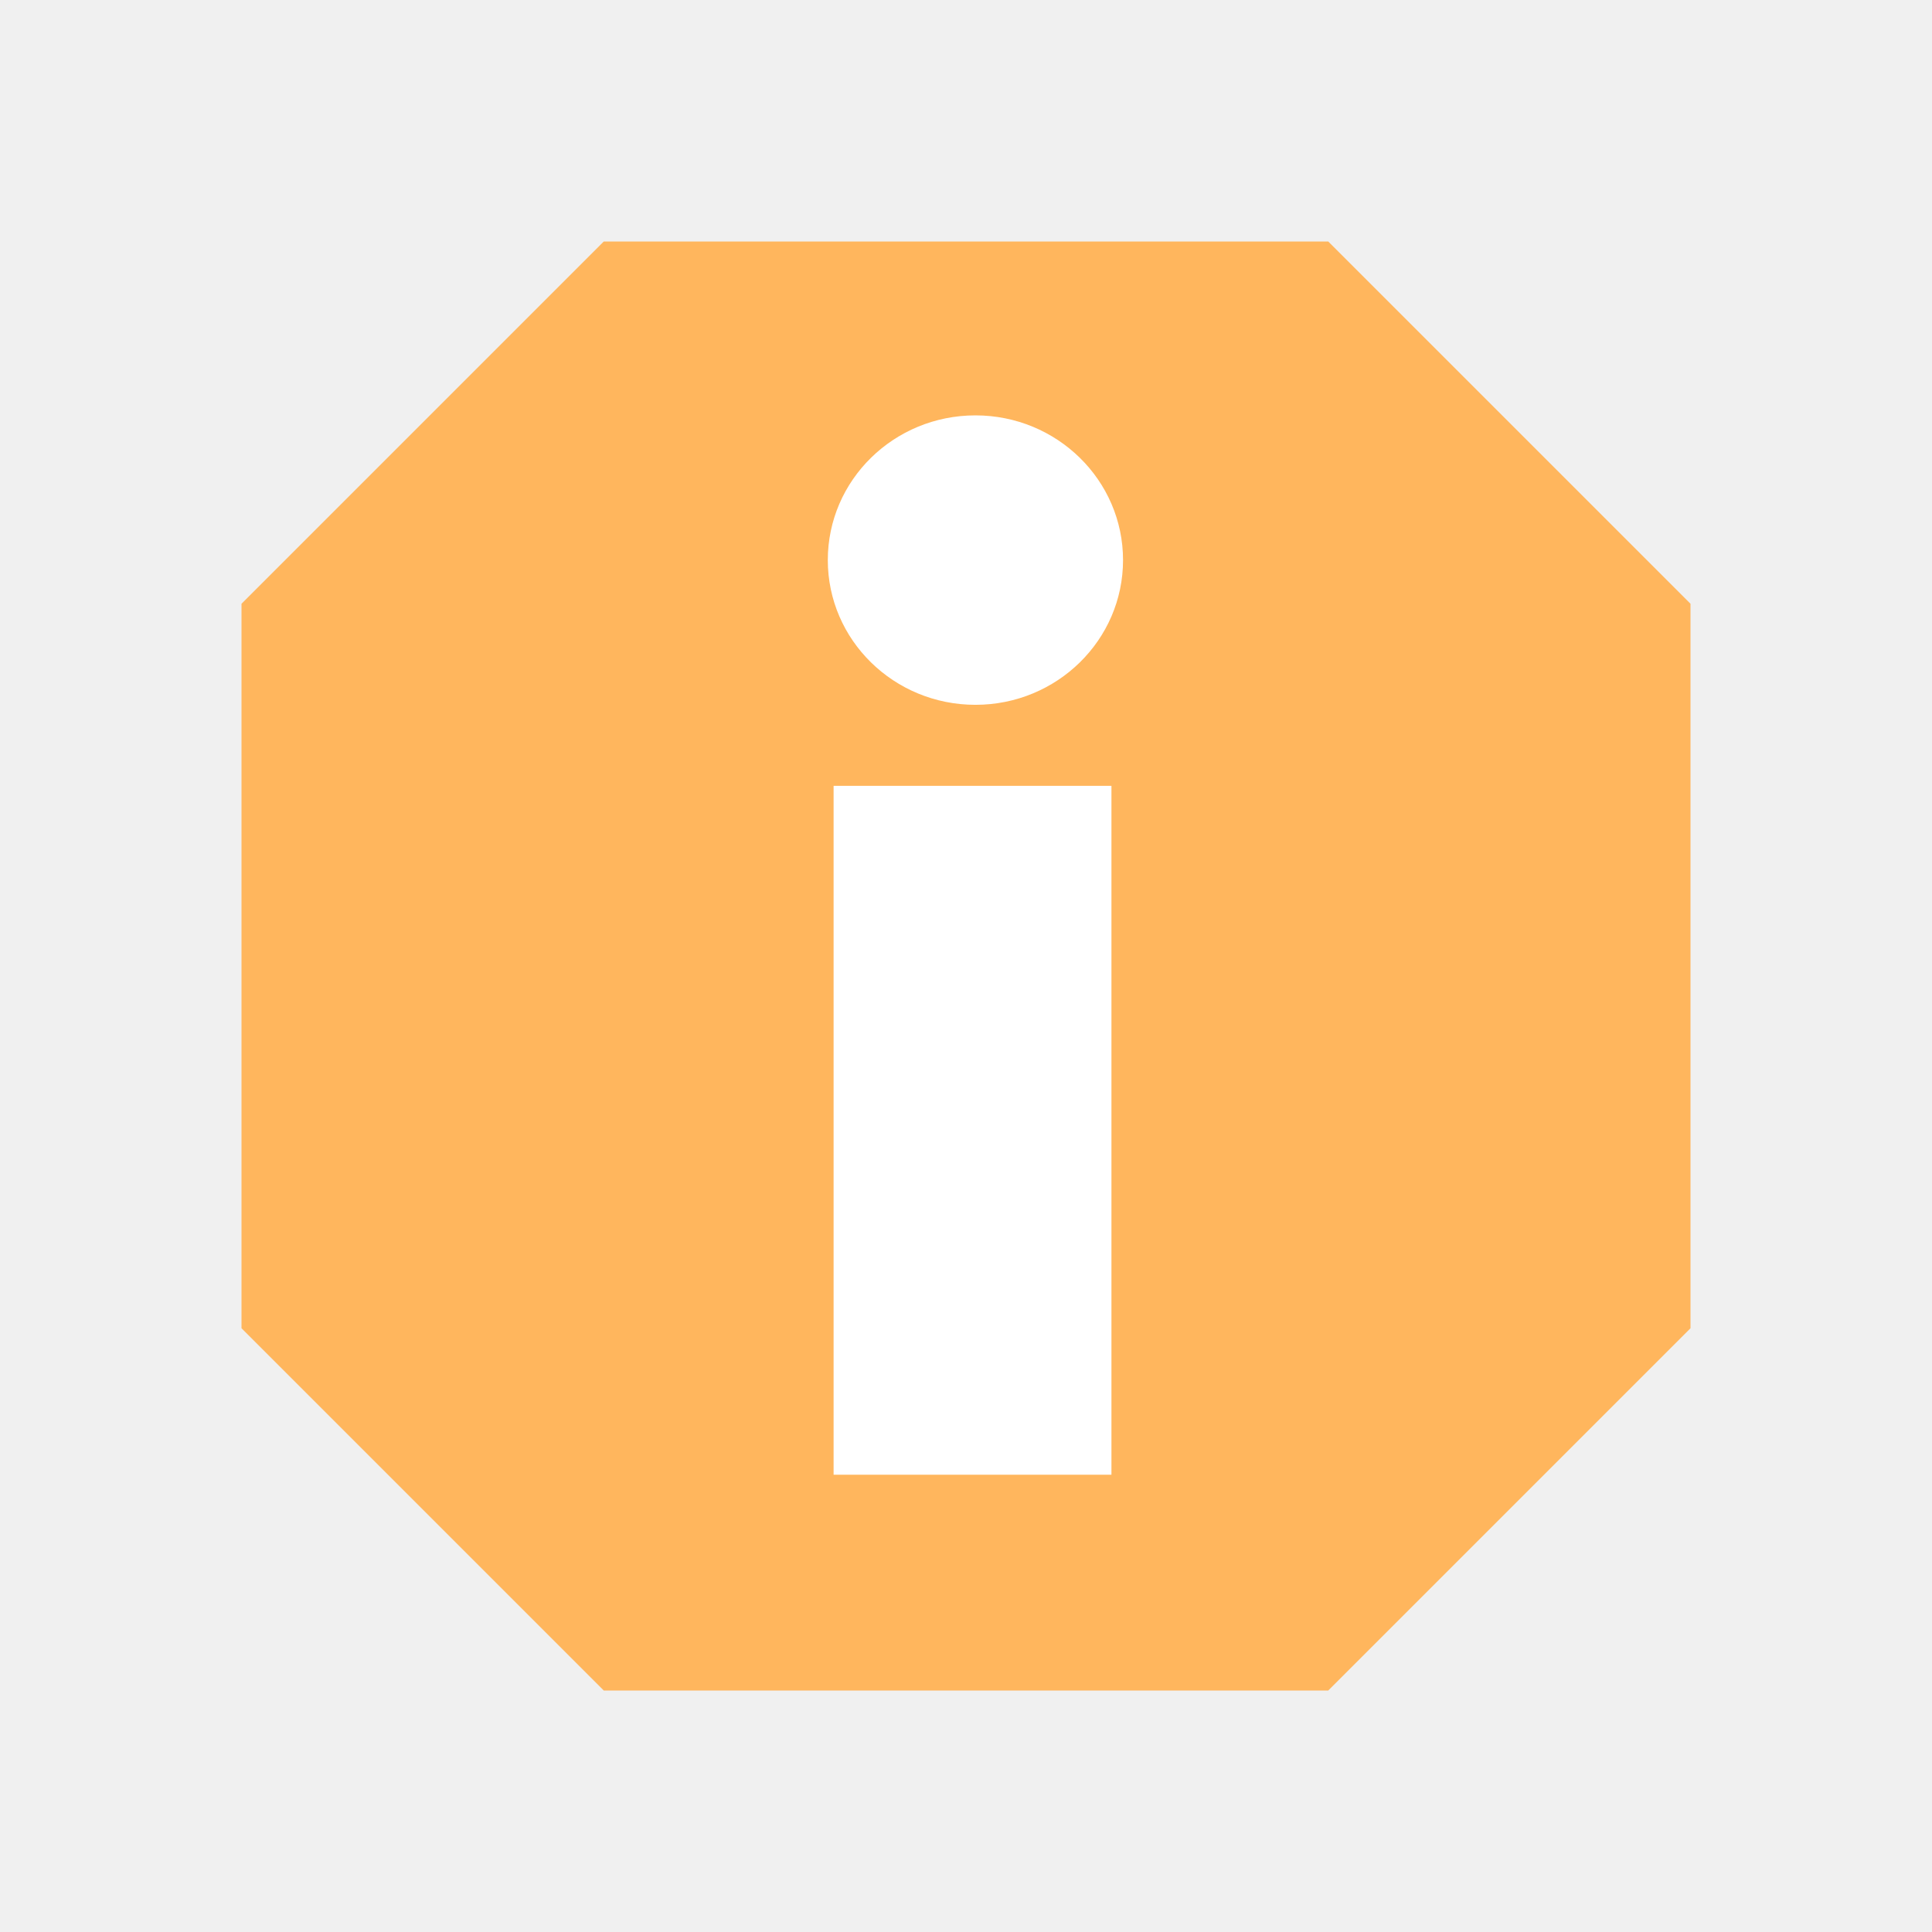
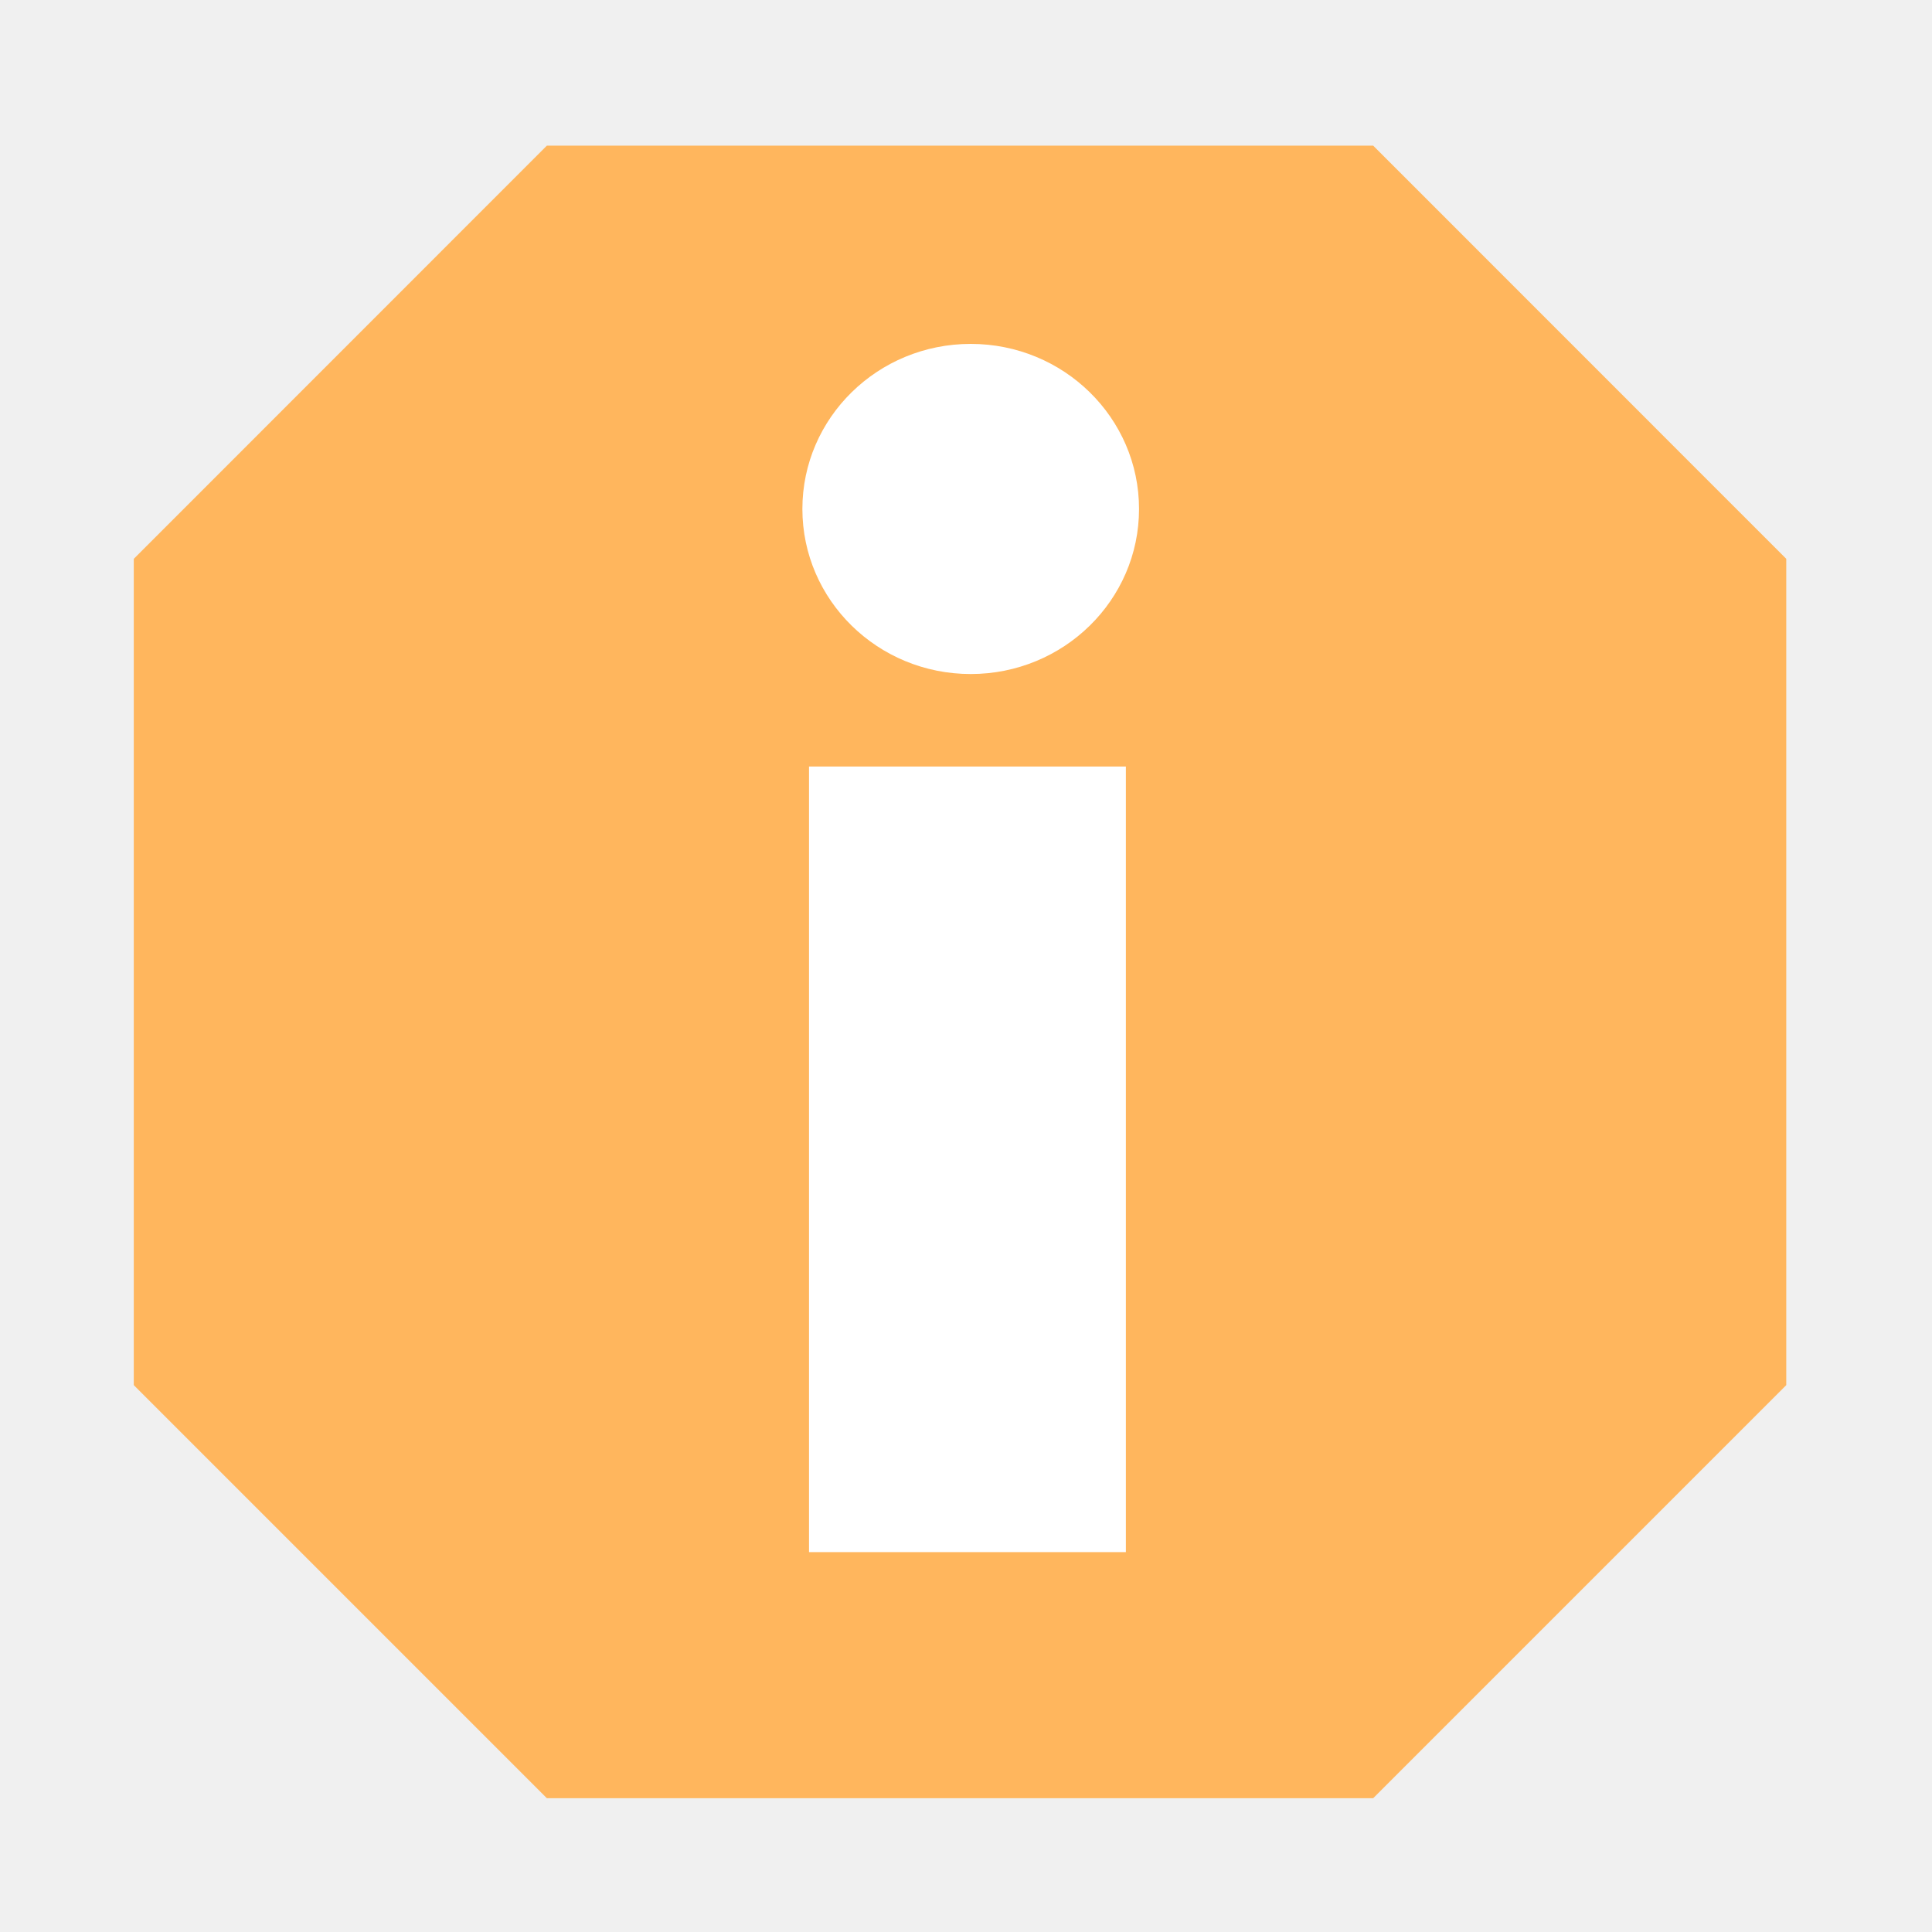
- <svg xmlns="http://www.w3.org/2000/svg" width="32" height="32" version="1.1" viewBox="0 0 32 32" id="svg8">
+ <svg xmlns="http://www.w3.org/2000/svg" width="16" height="16" version="1.1" viewBox="0 0 16 16" id="svg8">
  <defs id="defs12" />
-   <path style="fill:#ffb65d;fill-rule:evenodd;fill-opacity:1" id="path2" d="m 10,28 h 12 l 6,-6 V 10 L 22,4 H 10 l -6,6 v 12 z" />
-   <rect style="fill:#ffffff;fill-opacity:1" id="rect829" width="4.602" height="11.41" x="13.807" y="13.016" />
-   <ellipse style="fill:#ffffff;fill-opacity:1" id="path831" cx="16.156" cy="9.277" rx="2.445" ry="2.397" />
+   <path style="fill:#ffb65d;fill-opacity:1;fill-rule:evenodd;stroke-width:0.57" id="path2" d="m 4.529,14.892 h 6.843 l 3.421,-3.421 V 4.628 L 11.372,1.206 H 4.529 L 1.108,4.628 v 6.843 z" />
+   <rect style="fill:#ffffff;fill-opacity:1;stroke-width:0.57" id="rect829" width="2.624" height="6.506" x="6.7" y="6.348" />
+   <ellipse style="fill:#ffffff;fill-opacity:1;stroke-width:0.57" id="path831" cx="8.039" cy="4.215" rx="1.394" ry="1.367" />
</svg>
